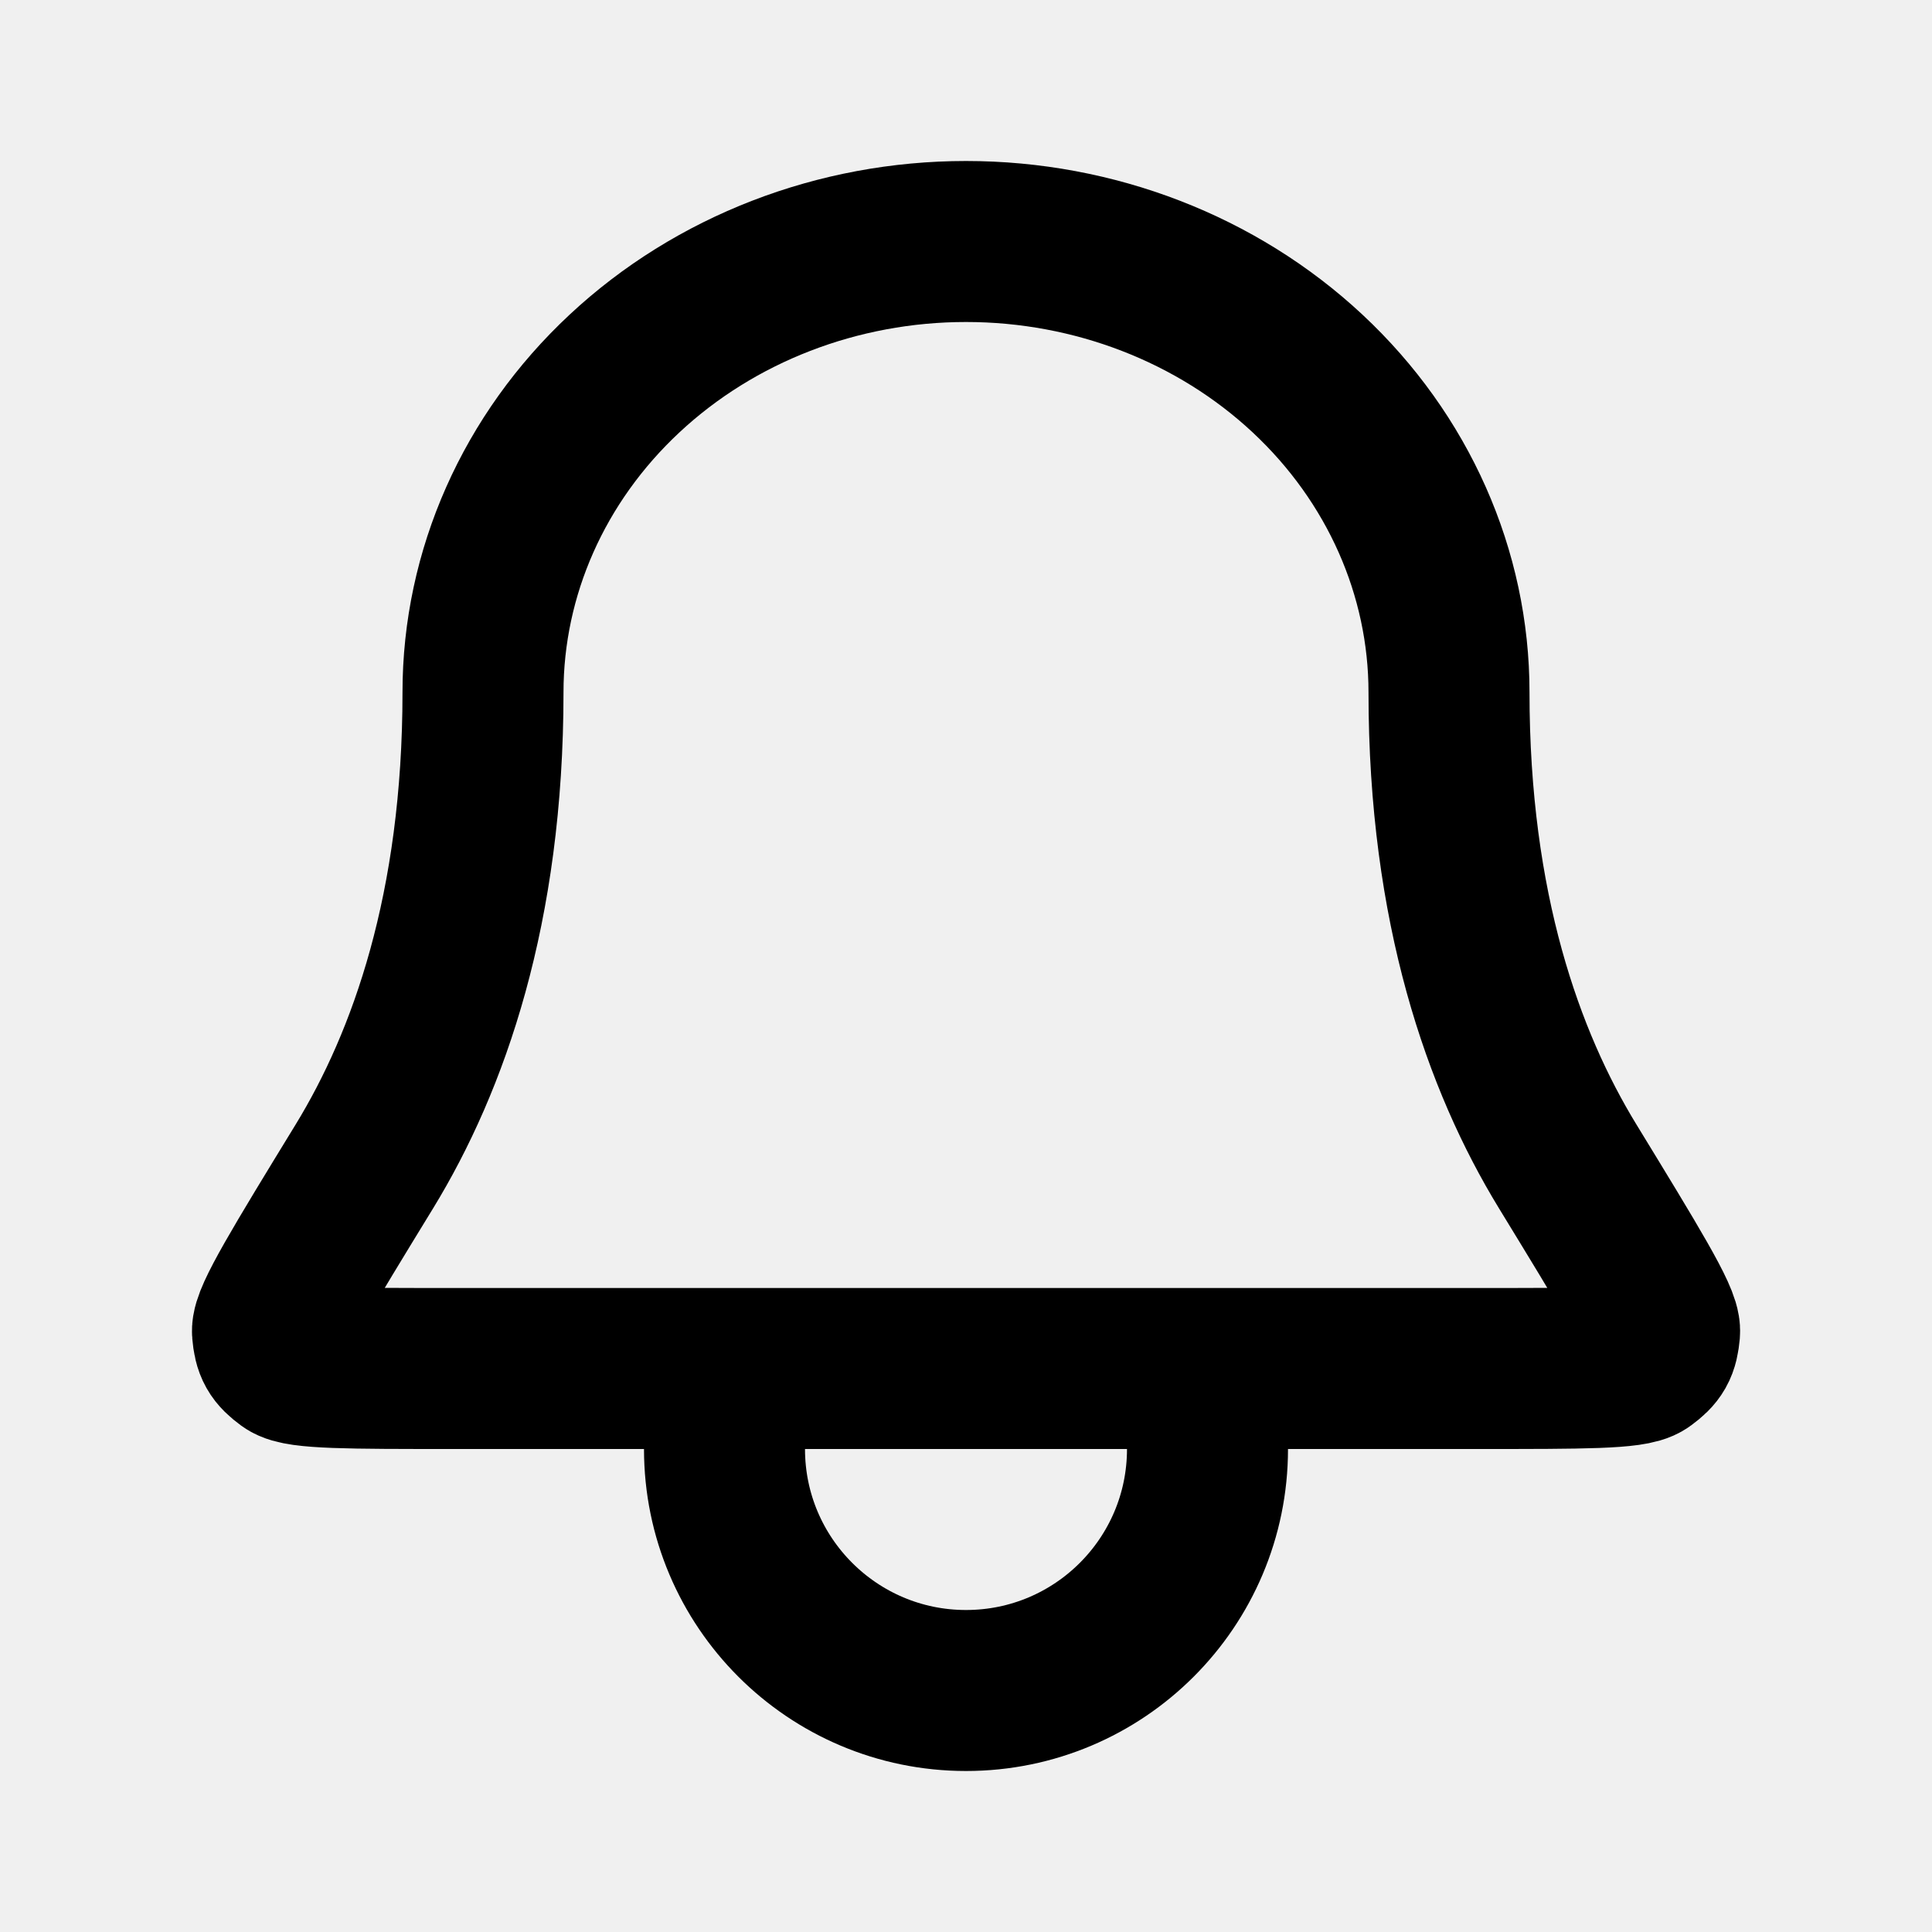
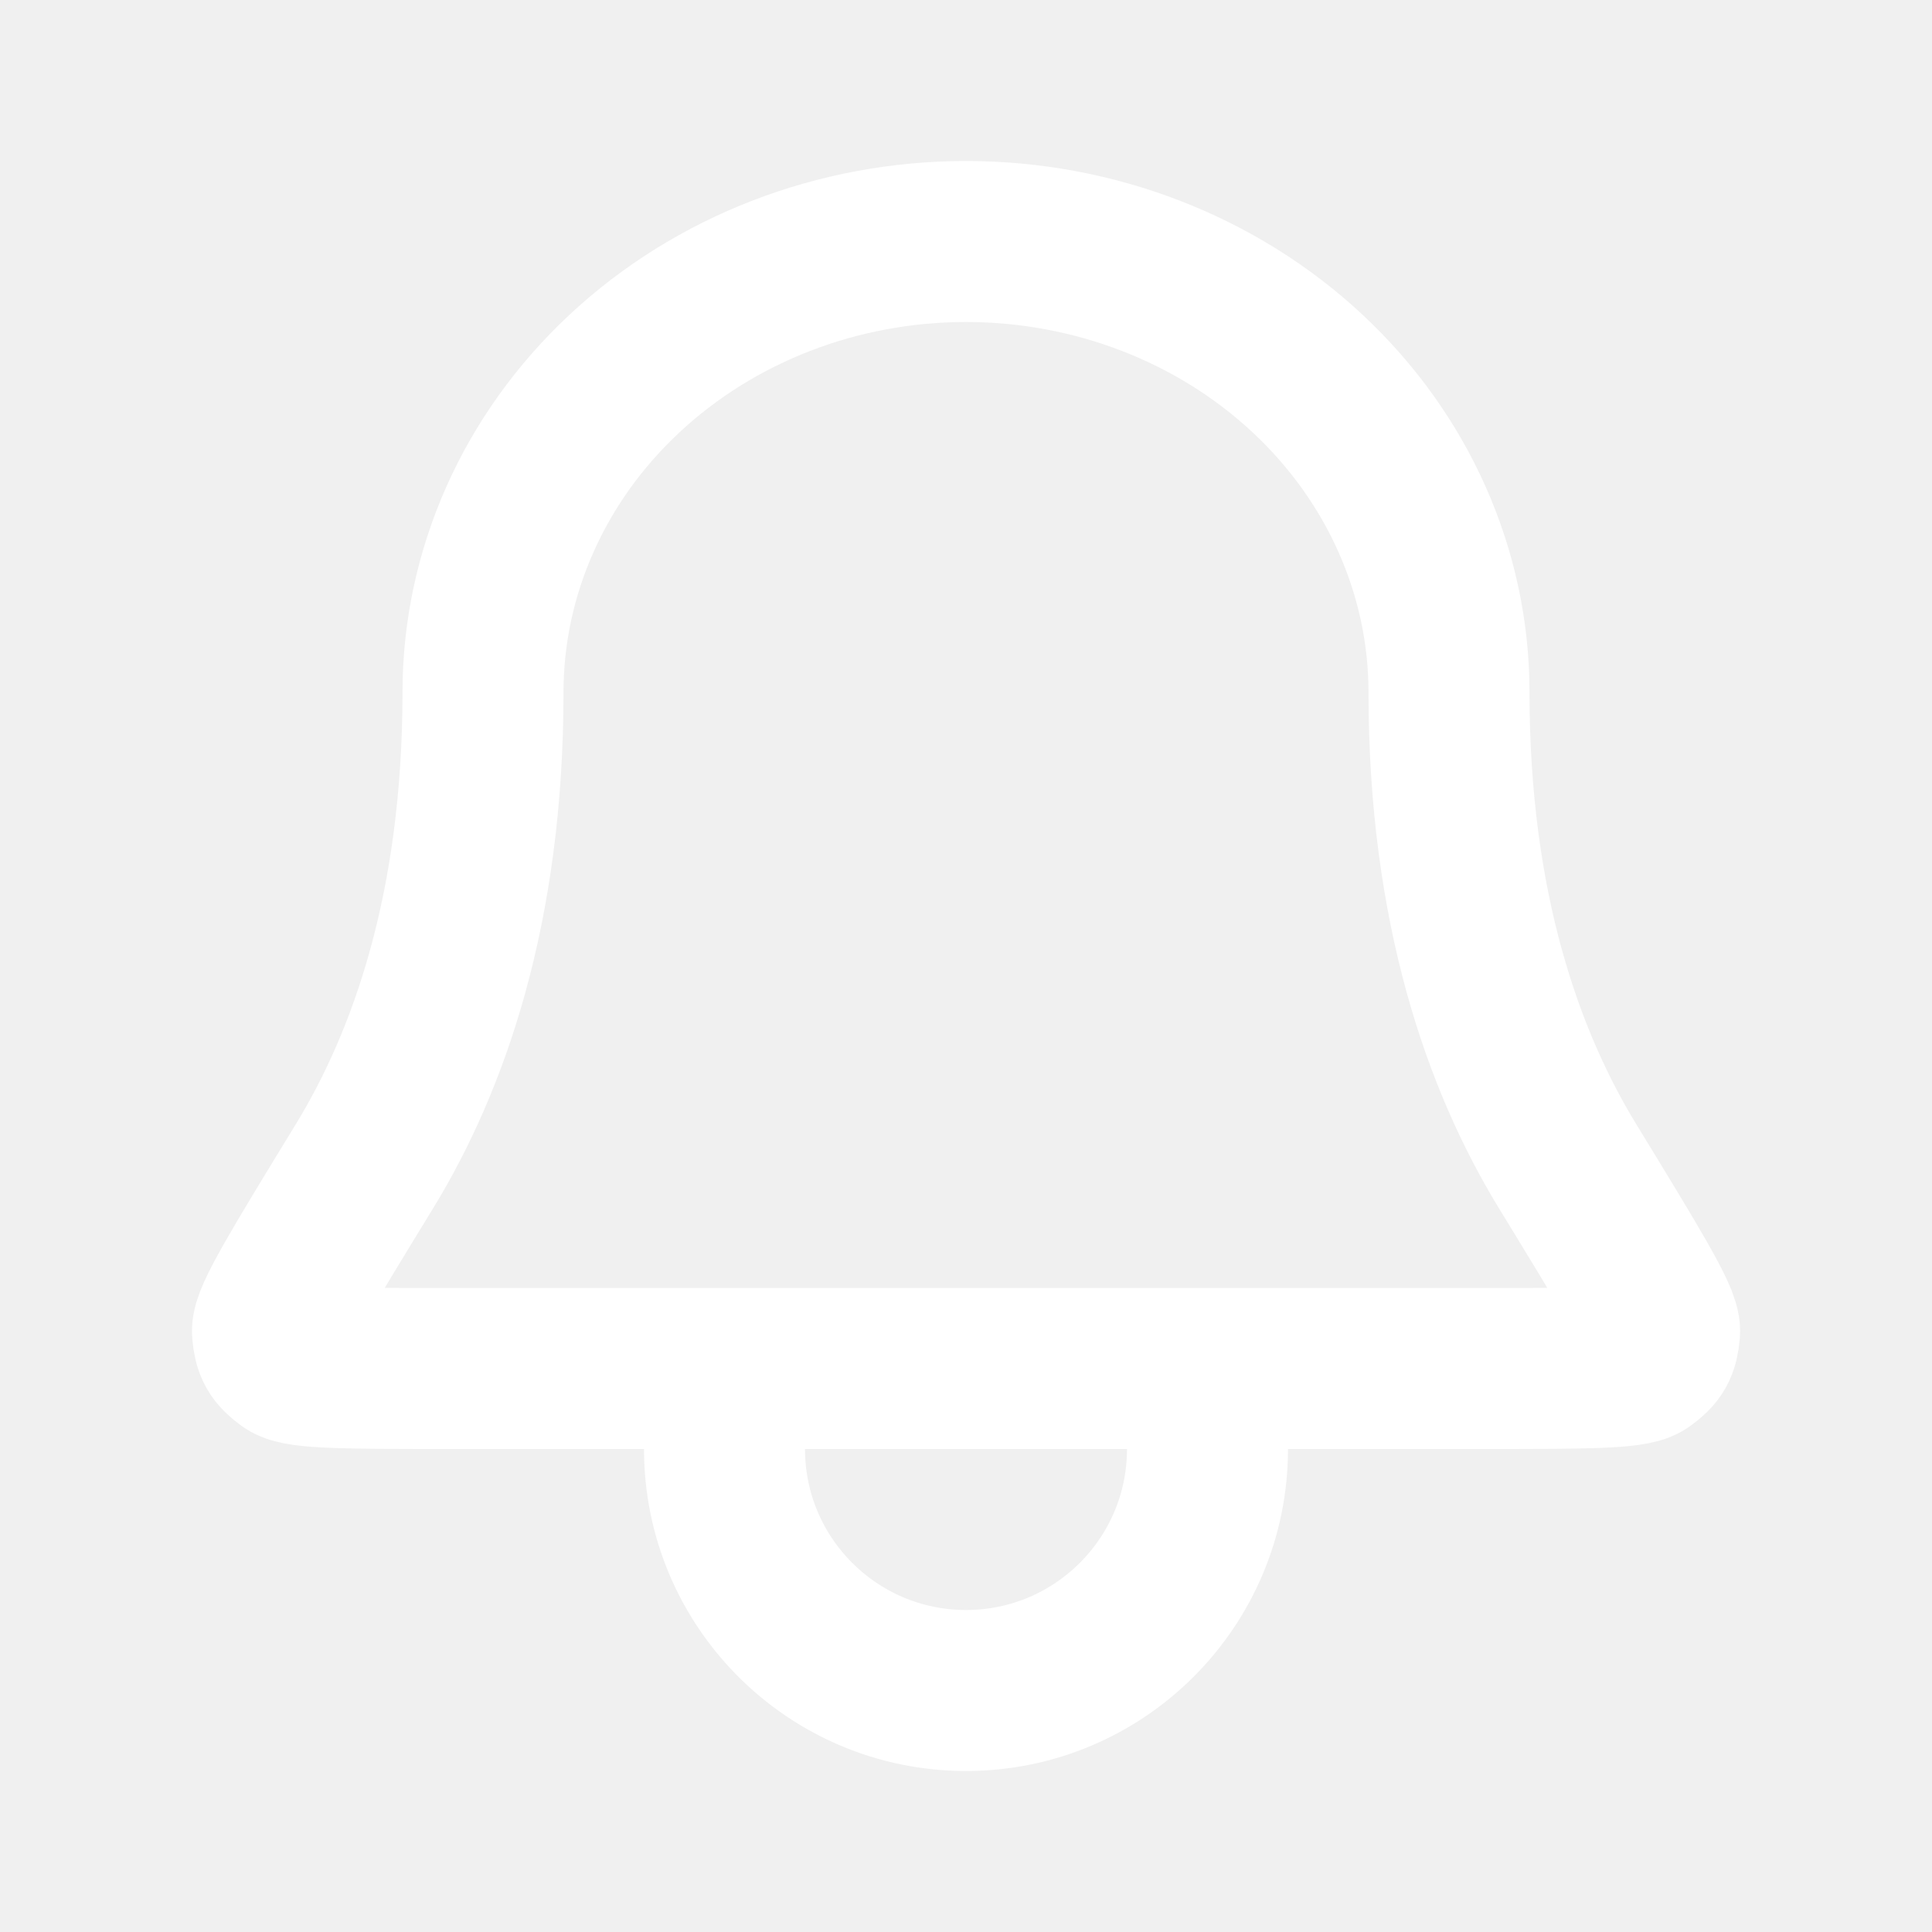
<svg xmlns="http://www.w3.org/2000/svg" width="64px" height="64px" viewBox="0 0 24 24" fill="none">
  <g id="SVGRepo_bgCarrier" stroke-width="0" />
  <g id="SVGRepo_tracerCarrier" stroke-linecap="round" stroke-linejoin="round" />
  <g id="SVGRepo_iconCarrier">
-     <path d="M9.002 17H5.606C4.348 17 3.719 17 3.586 16.902C3.438 16.793 3.401 16.728 3.385 16.544C3.371 16.38 3.756 15.749 4.528 14.487C5.324 13.184 6 11.286 6 8.6C6 7.115 6.632 5.69 7.758 4.64C8.883 3.59 10.409 3 12 3C13.592 3 15.118 3.59 16.243 4.64C17.368 5.69 18 7.115 18 8.6C18 11.286 18.677 13.184 19.473 14.487C20.244 15.749 20.63 16.38 20.616 16.544C20.599 16.728 20.563 16.793 20.414 16.902C20.282 17 19.653 17 18.394 17H15M9.002 17L9 18C9 19.657 10.344 21 12 21C13.657 21 15 19.657 15 18V17M9.002 17H15" stroke="#000000" stroke-width="2" stroke-linecap="round" stroke-linejoin="round" />
+     <path d="M9.002 17H5.606C4.348 17 3.719 17 3.586 16.902C3.438 16.793 3.401 16.728 3.385 16.544C3.371 16.38 3.756 15.749 4.528 14.487C5.324 13.184 6 11.286 6 8.6C6 7.115 6.632 5.69 7.758 4.64C8.883 3.59 10.409 3 12 3C13.592 3 15.118 3.59 16.243 4.64C17.368 5.69 18 7.115 18 8.6C18 11.286 18.677 13.184 19.473 14.487C20.244 15.749 20.63 16.38 20.616 16.544C20.599 16.728 20.563 16.793 20.414 16.902C20.282 17 19.653 17 18.394 17H15M9.002 17L9 18C9 19.657 10.344 21 12 21C13.657 21 15 19.657 15 18V17M9.002 17H15" stroke="#ffffff" stroke-width="2" stroke-linecap="round" stroke-linejoin="round" />
  </g>
</svg>
